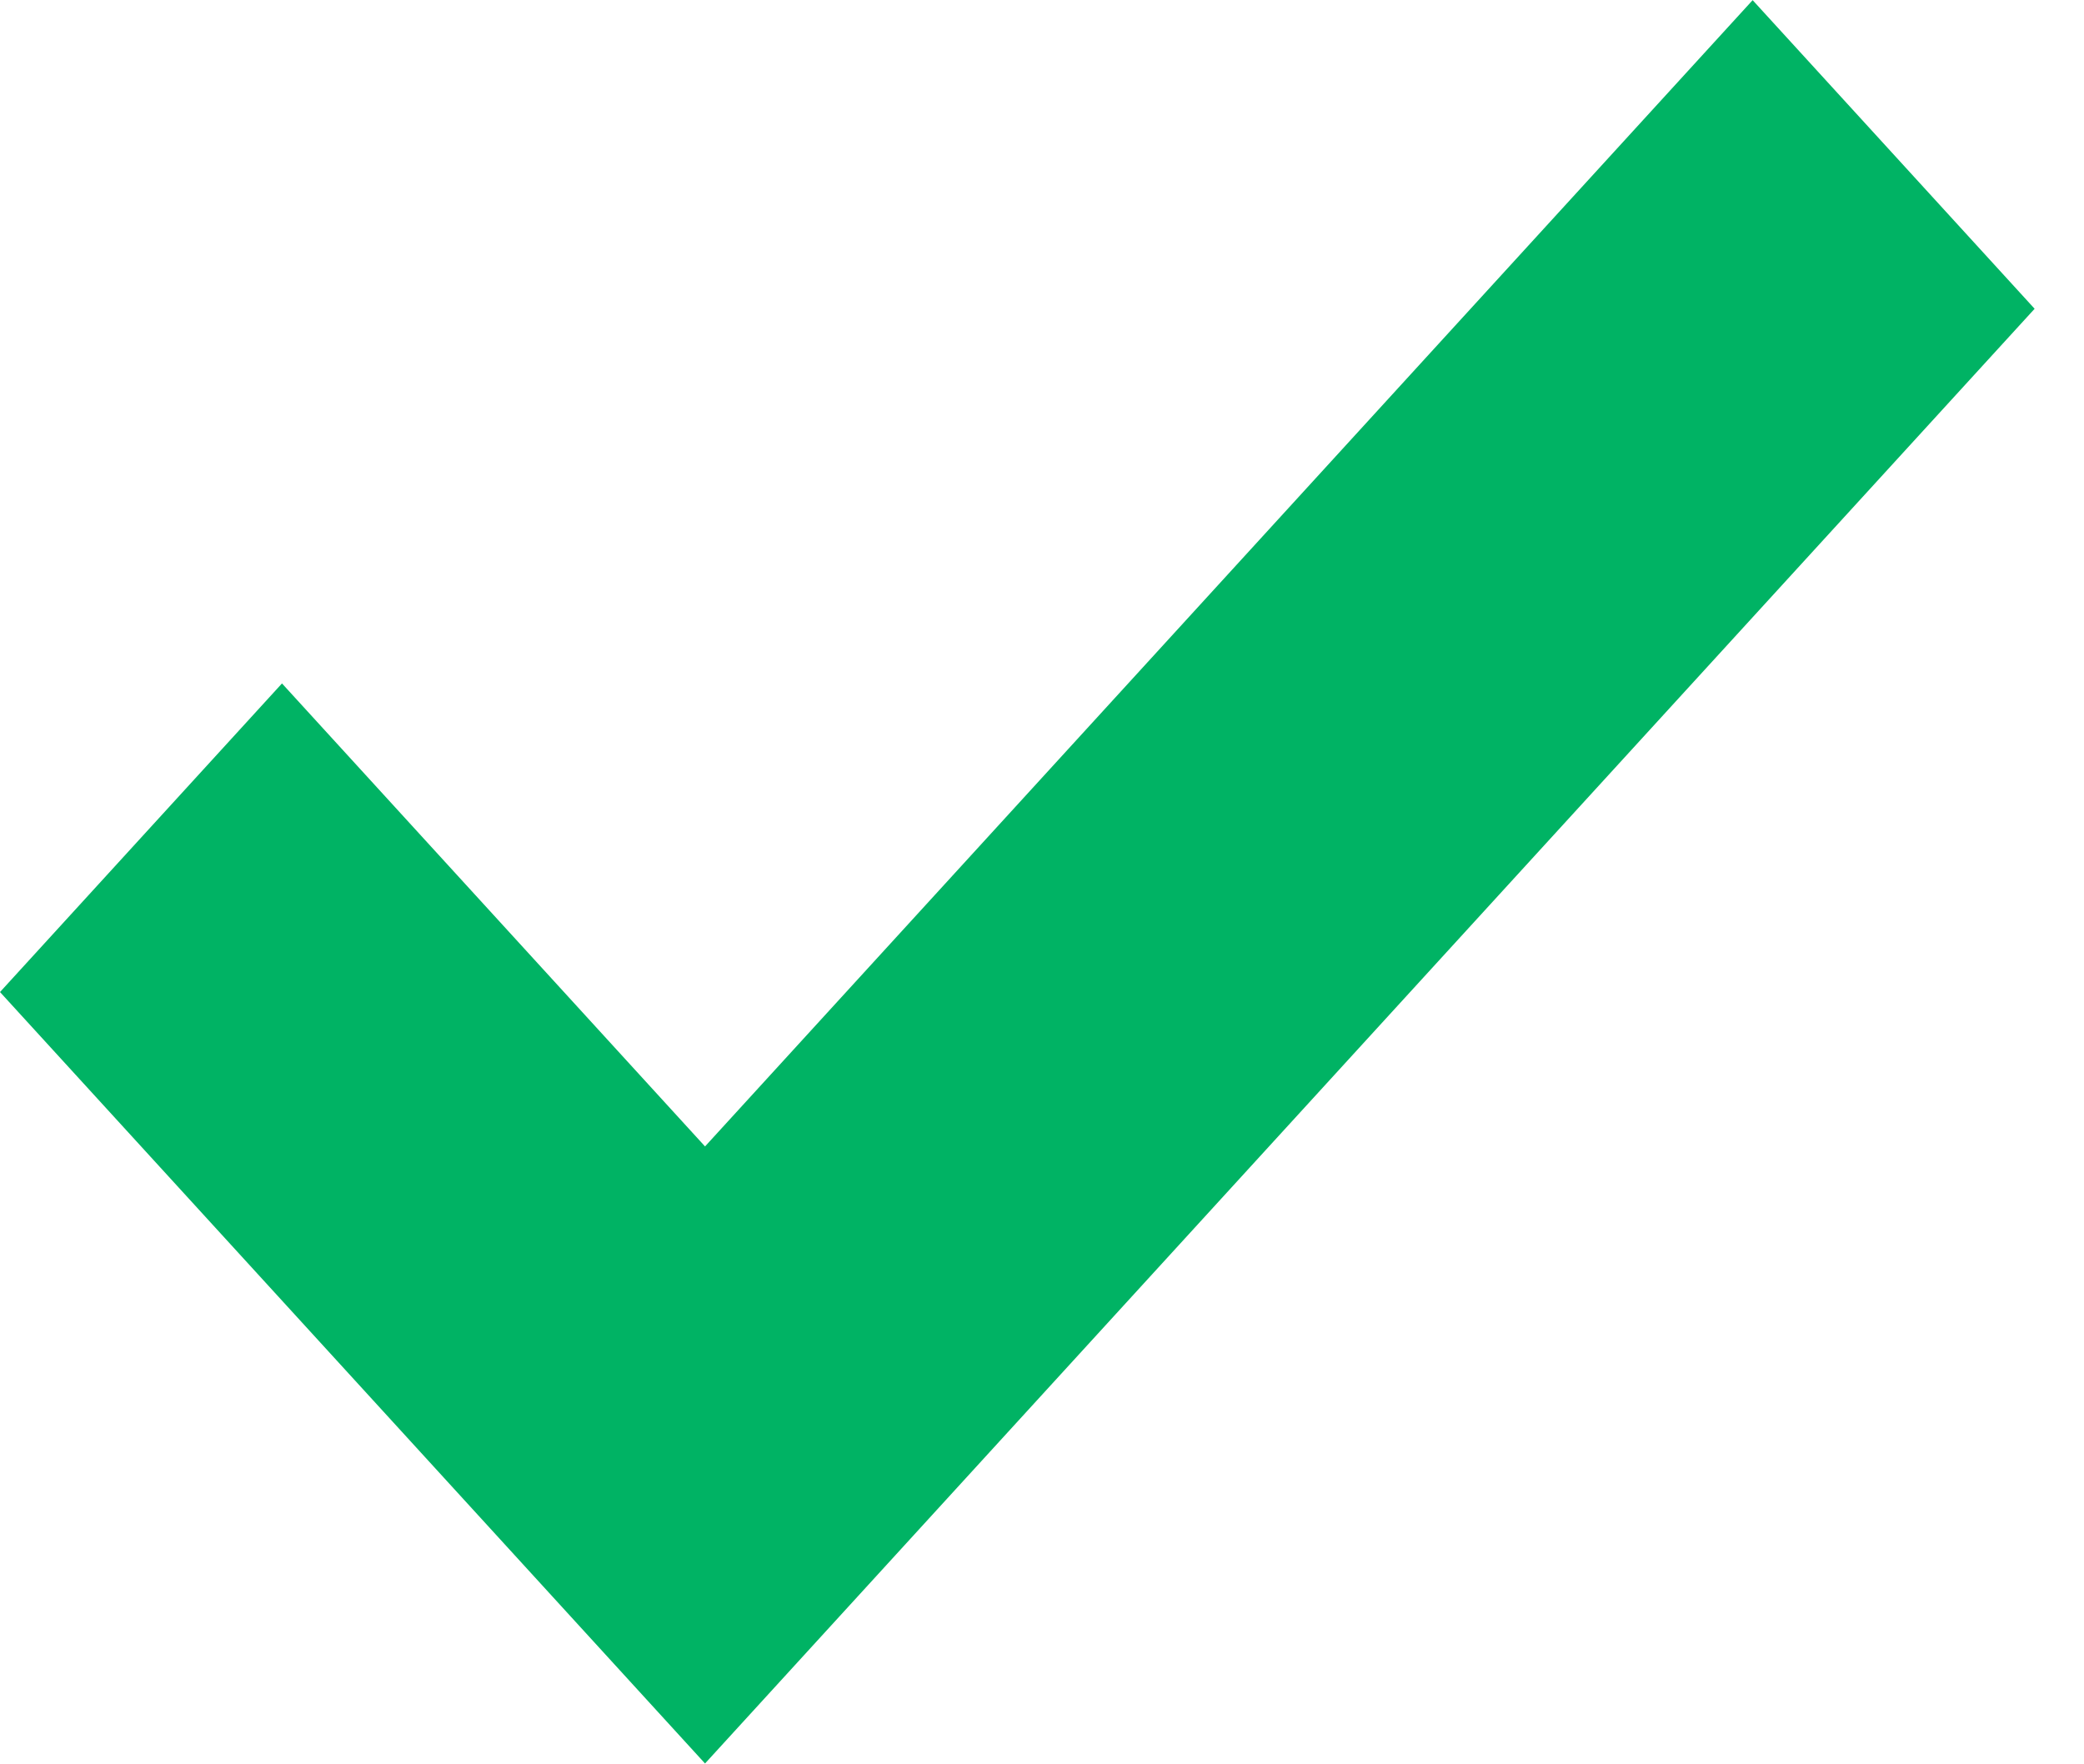
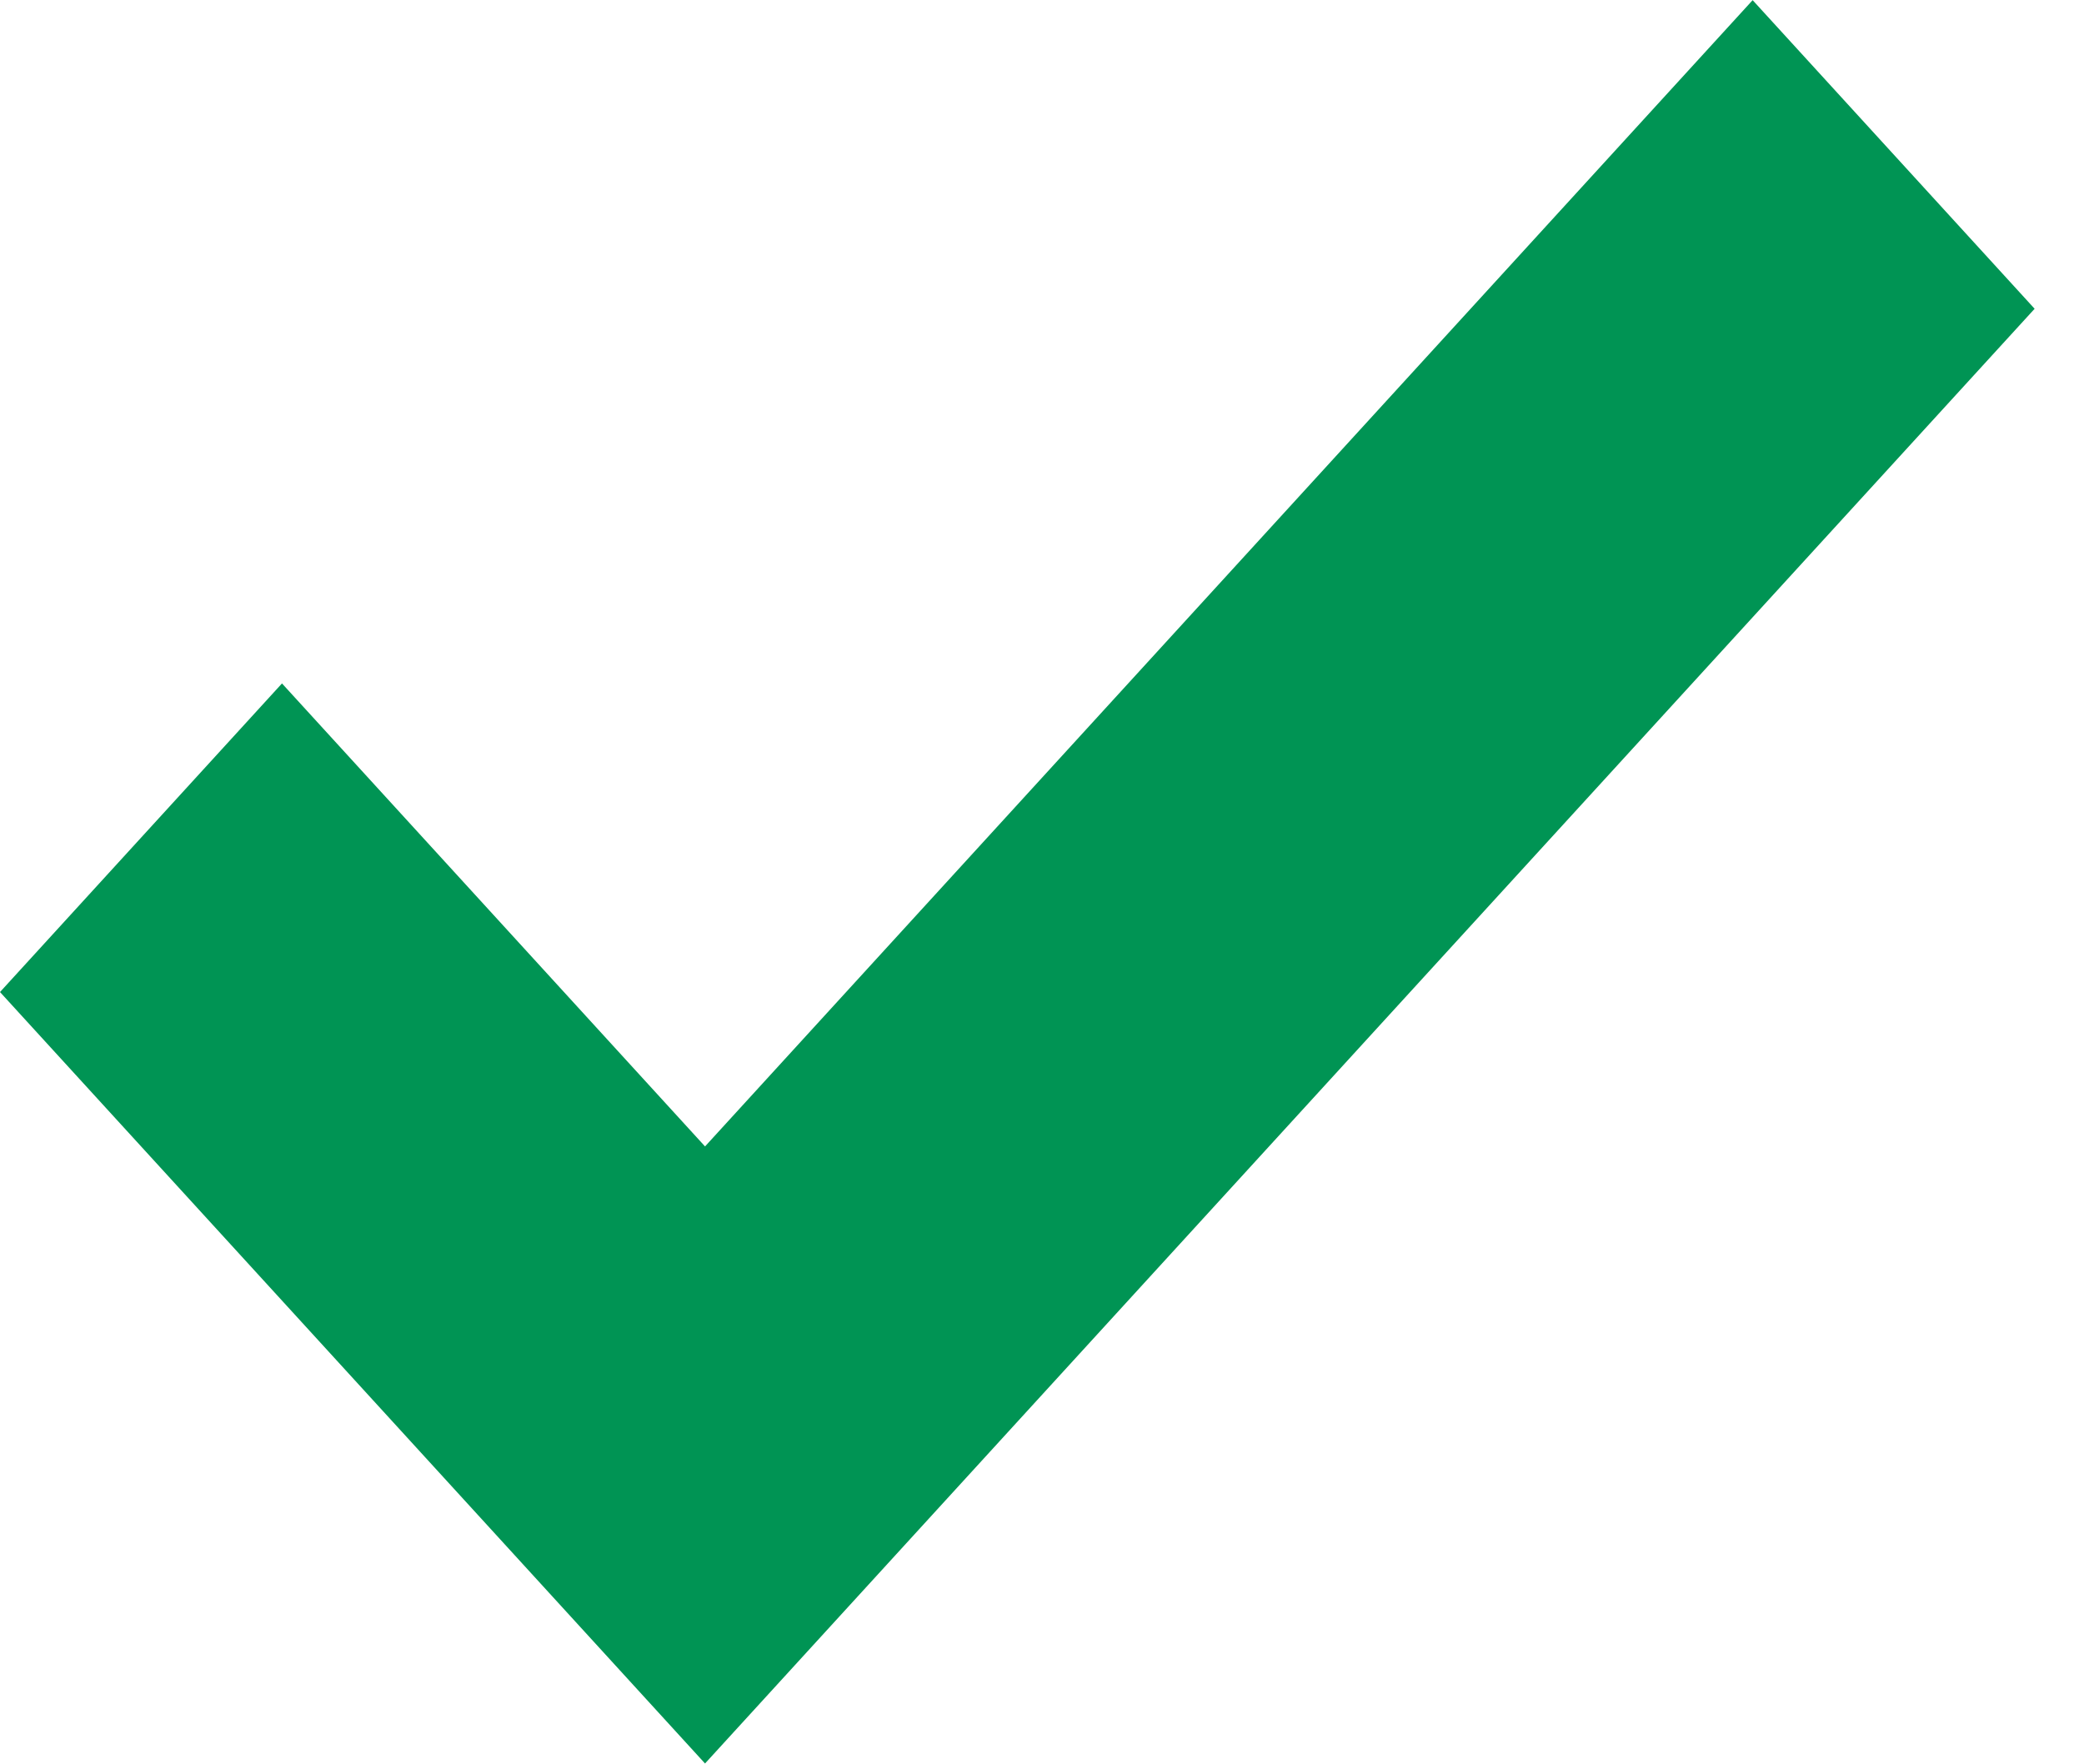
<svg xmlns="http://www.w3.org/2000/svg" height="11" viewBox="0 0 13 11" width="13">
-   <path d="m65.398 364-4.398-4.812 1.759-1.925 2.639 2.888 6.535-7.15 1.759 1.925z" fill="#00b364" fill-rule="evenodd" transform="translate(-61 -353)" />
+   <path d="m4.398 11-4.398-4.812 1.759-1.925 2.639 2.888 6.535-7.15 1.759 1.925z" fill="#009454" fill-rule="evenodd" />
</svg>
